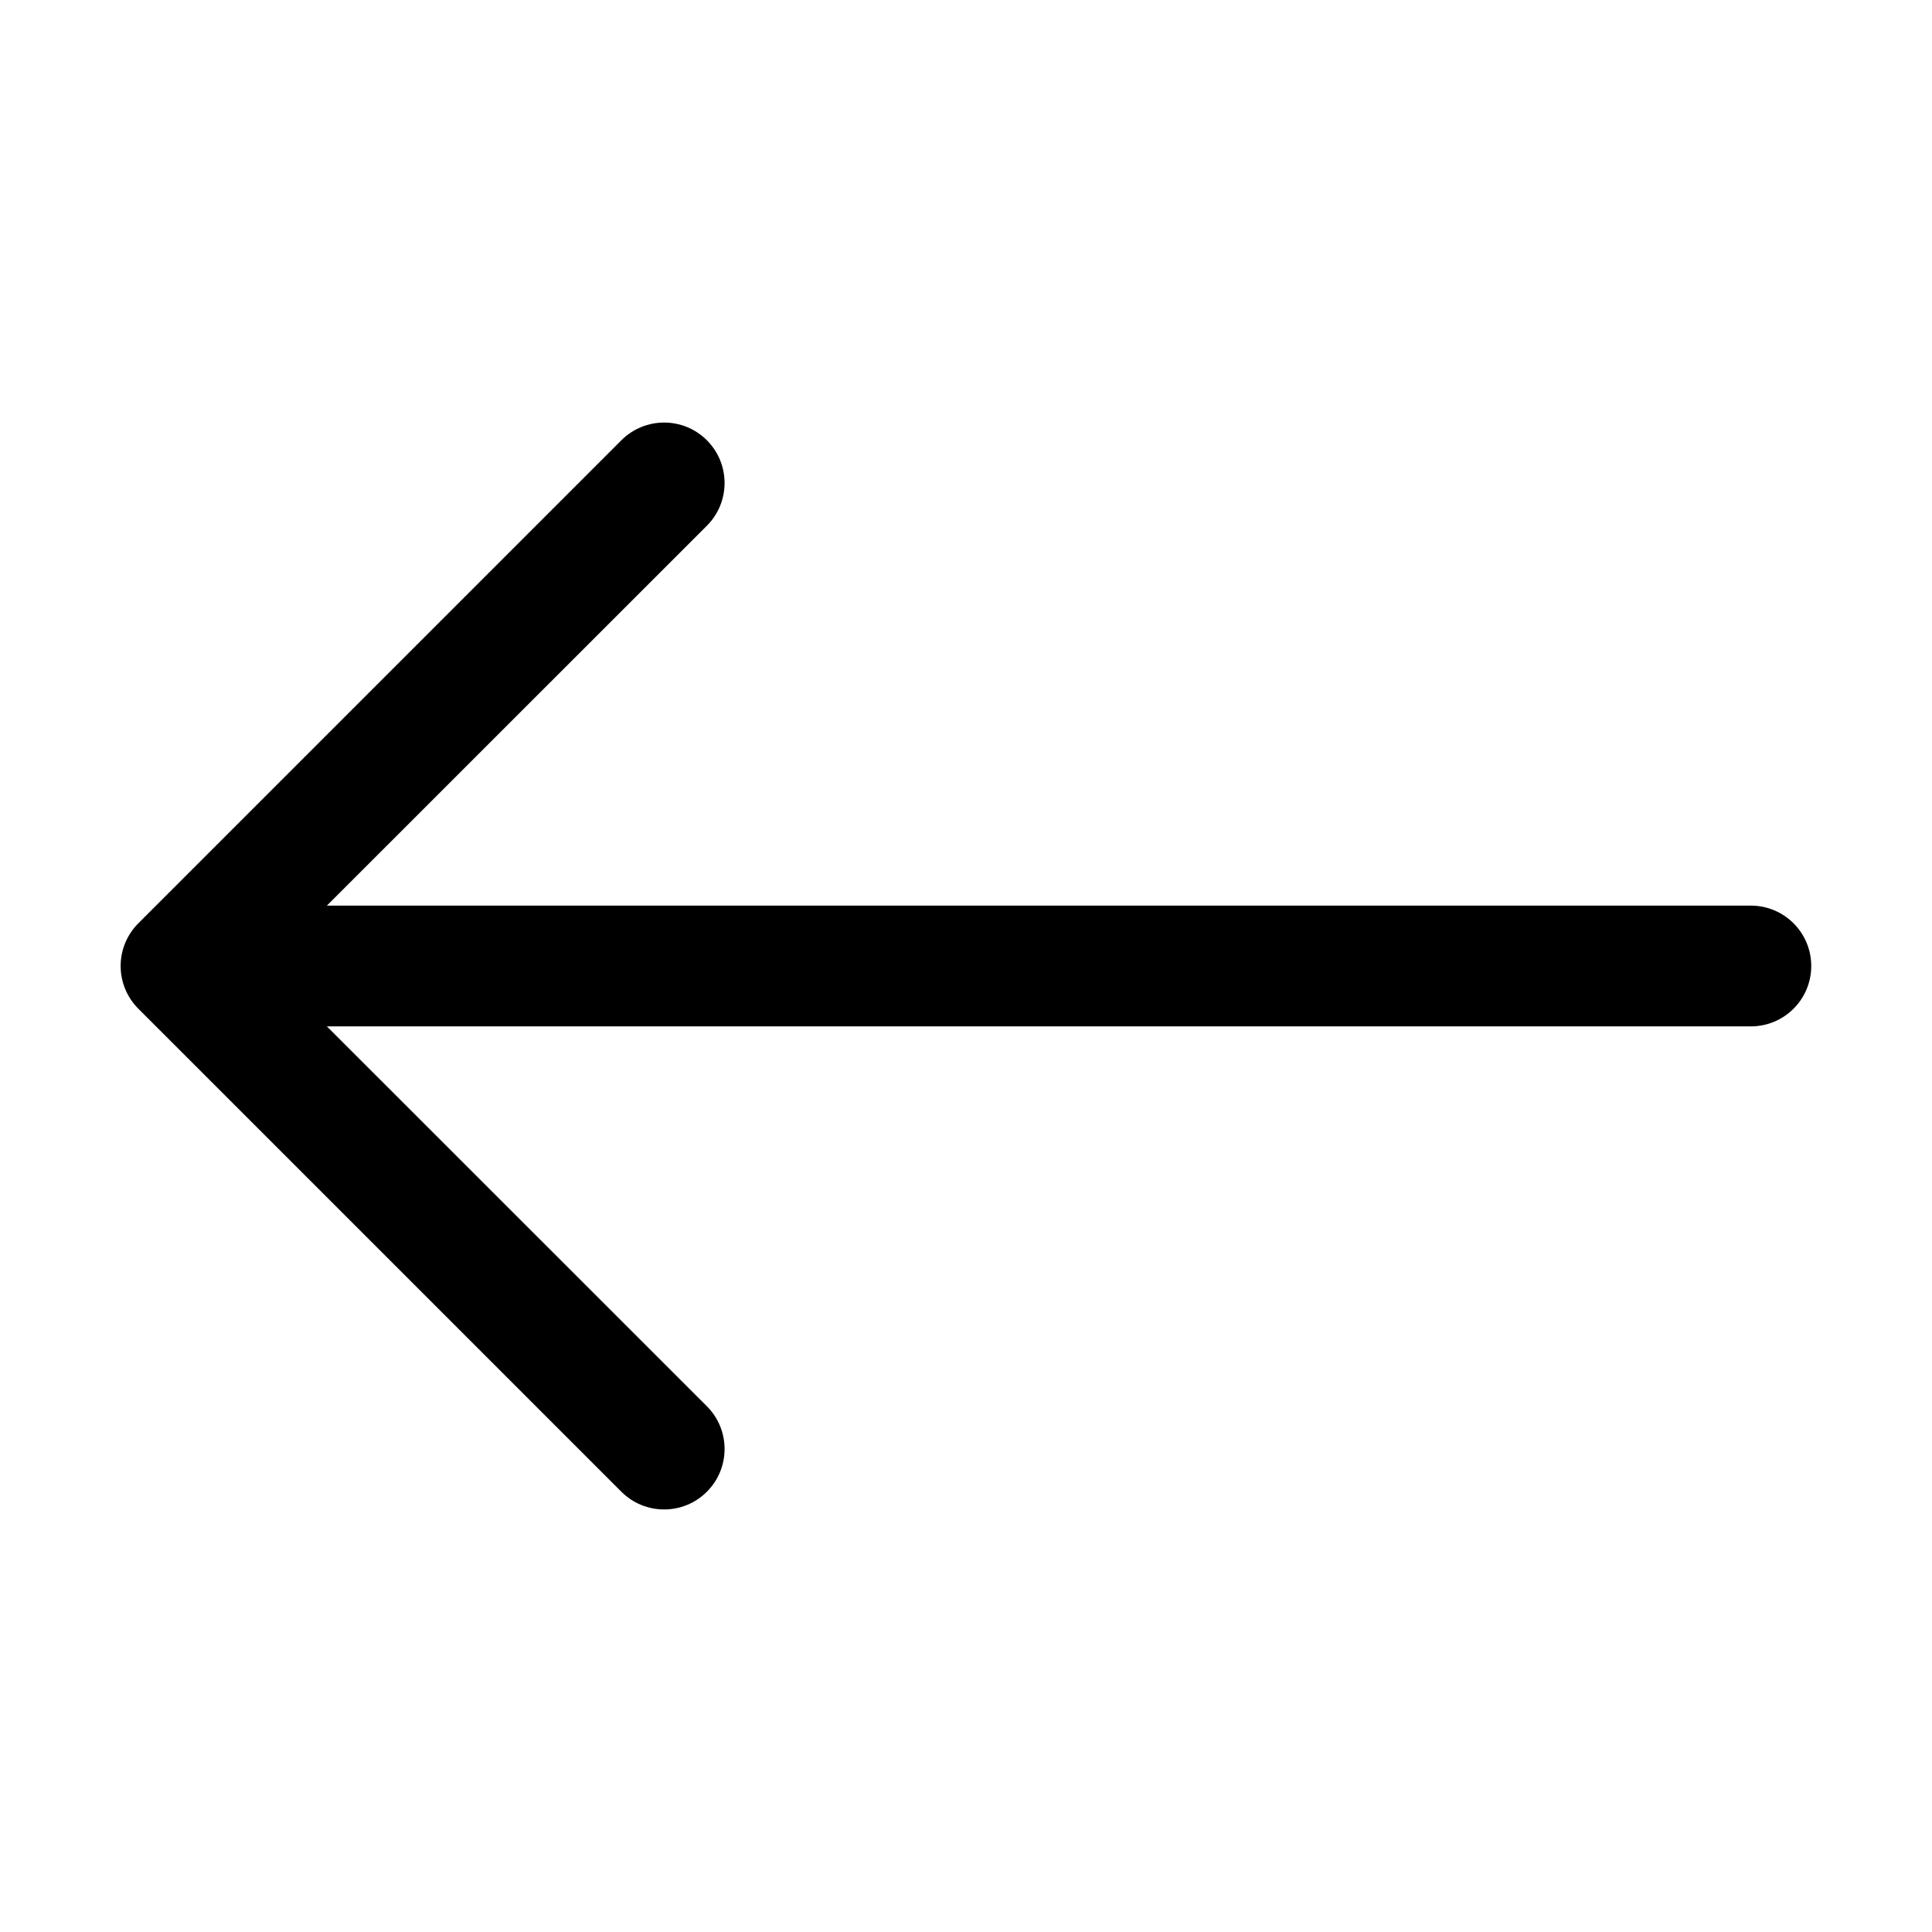
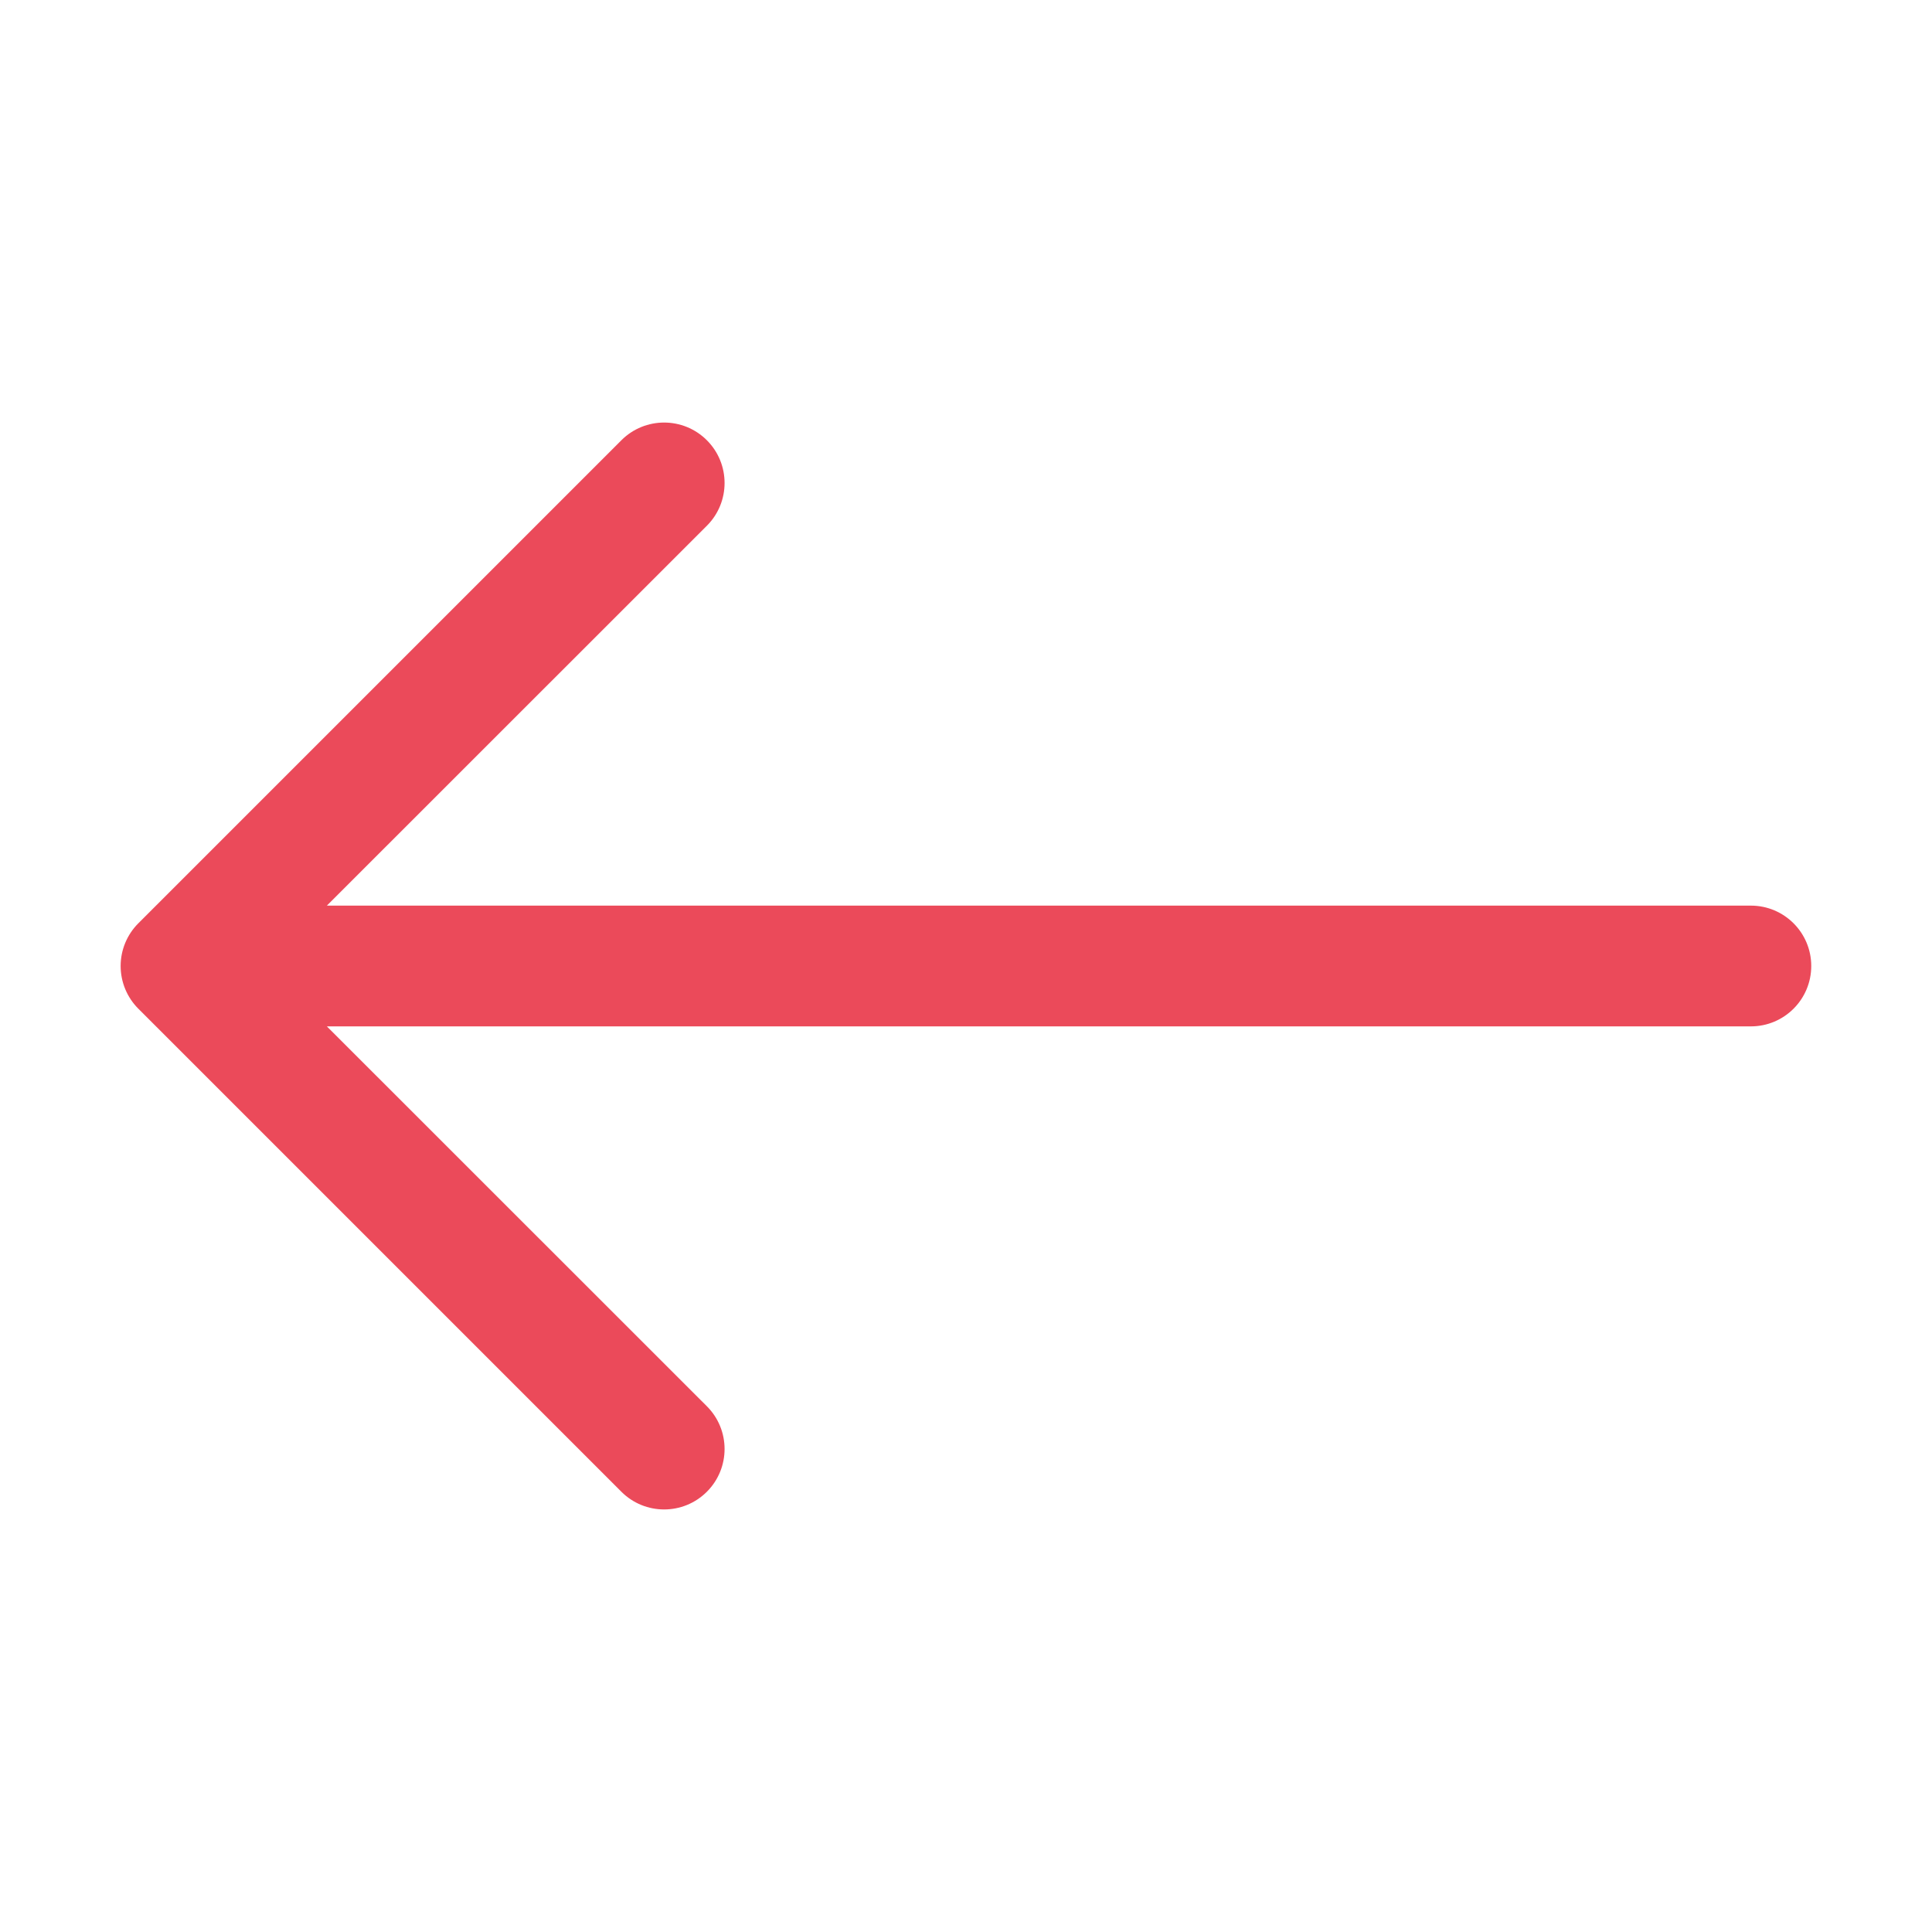
- <svg xmlns="http://www.w3.org/2000/svg" width="16" height="16" fill="currentColor" class="bi bi-arrow-left" viewBox="0 0 16 16">
+ <svg xmlns="http://www.w3.org/2000/svg" width="23" height="23" fill="#eb4a5a" class="bi bi-arrow-left" viewBox="0 0 16 16">
  <path fill-rule="evenodd" d="M15 8a.5.5 0 0 0-.5-.5H2.707l3.147-3.146a.5.5 0 1 0-.708-.708l-4 4a.5.5 0 0 0 0 .708l4 4a.5.5 0 0 0 .708-.708L2.707 8.5H14.5A.5.5 0 0 0 15 8z" />
</svg>
